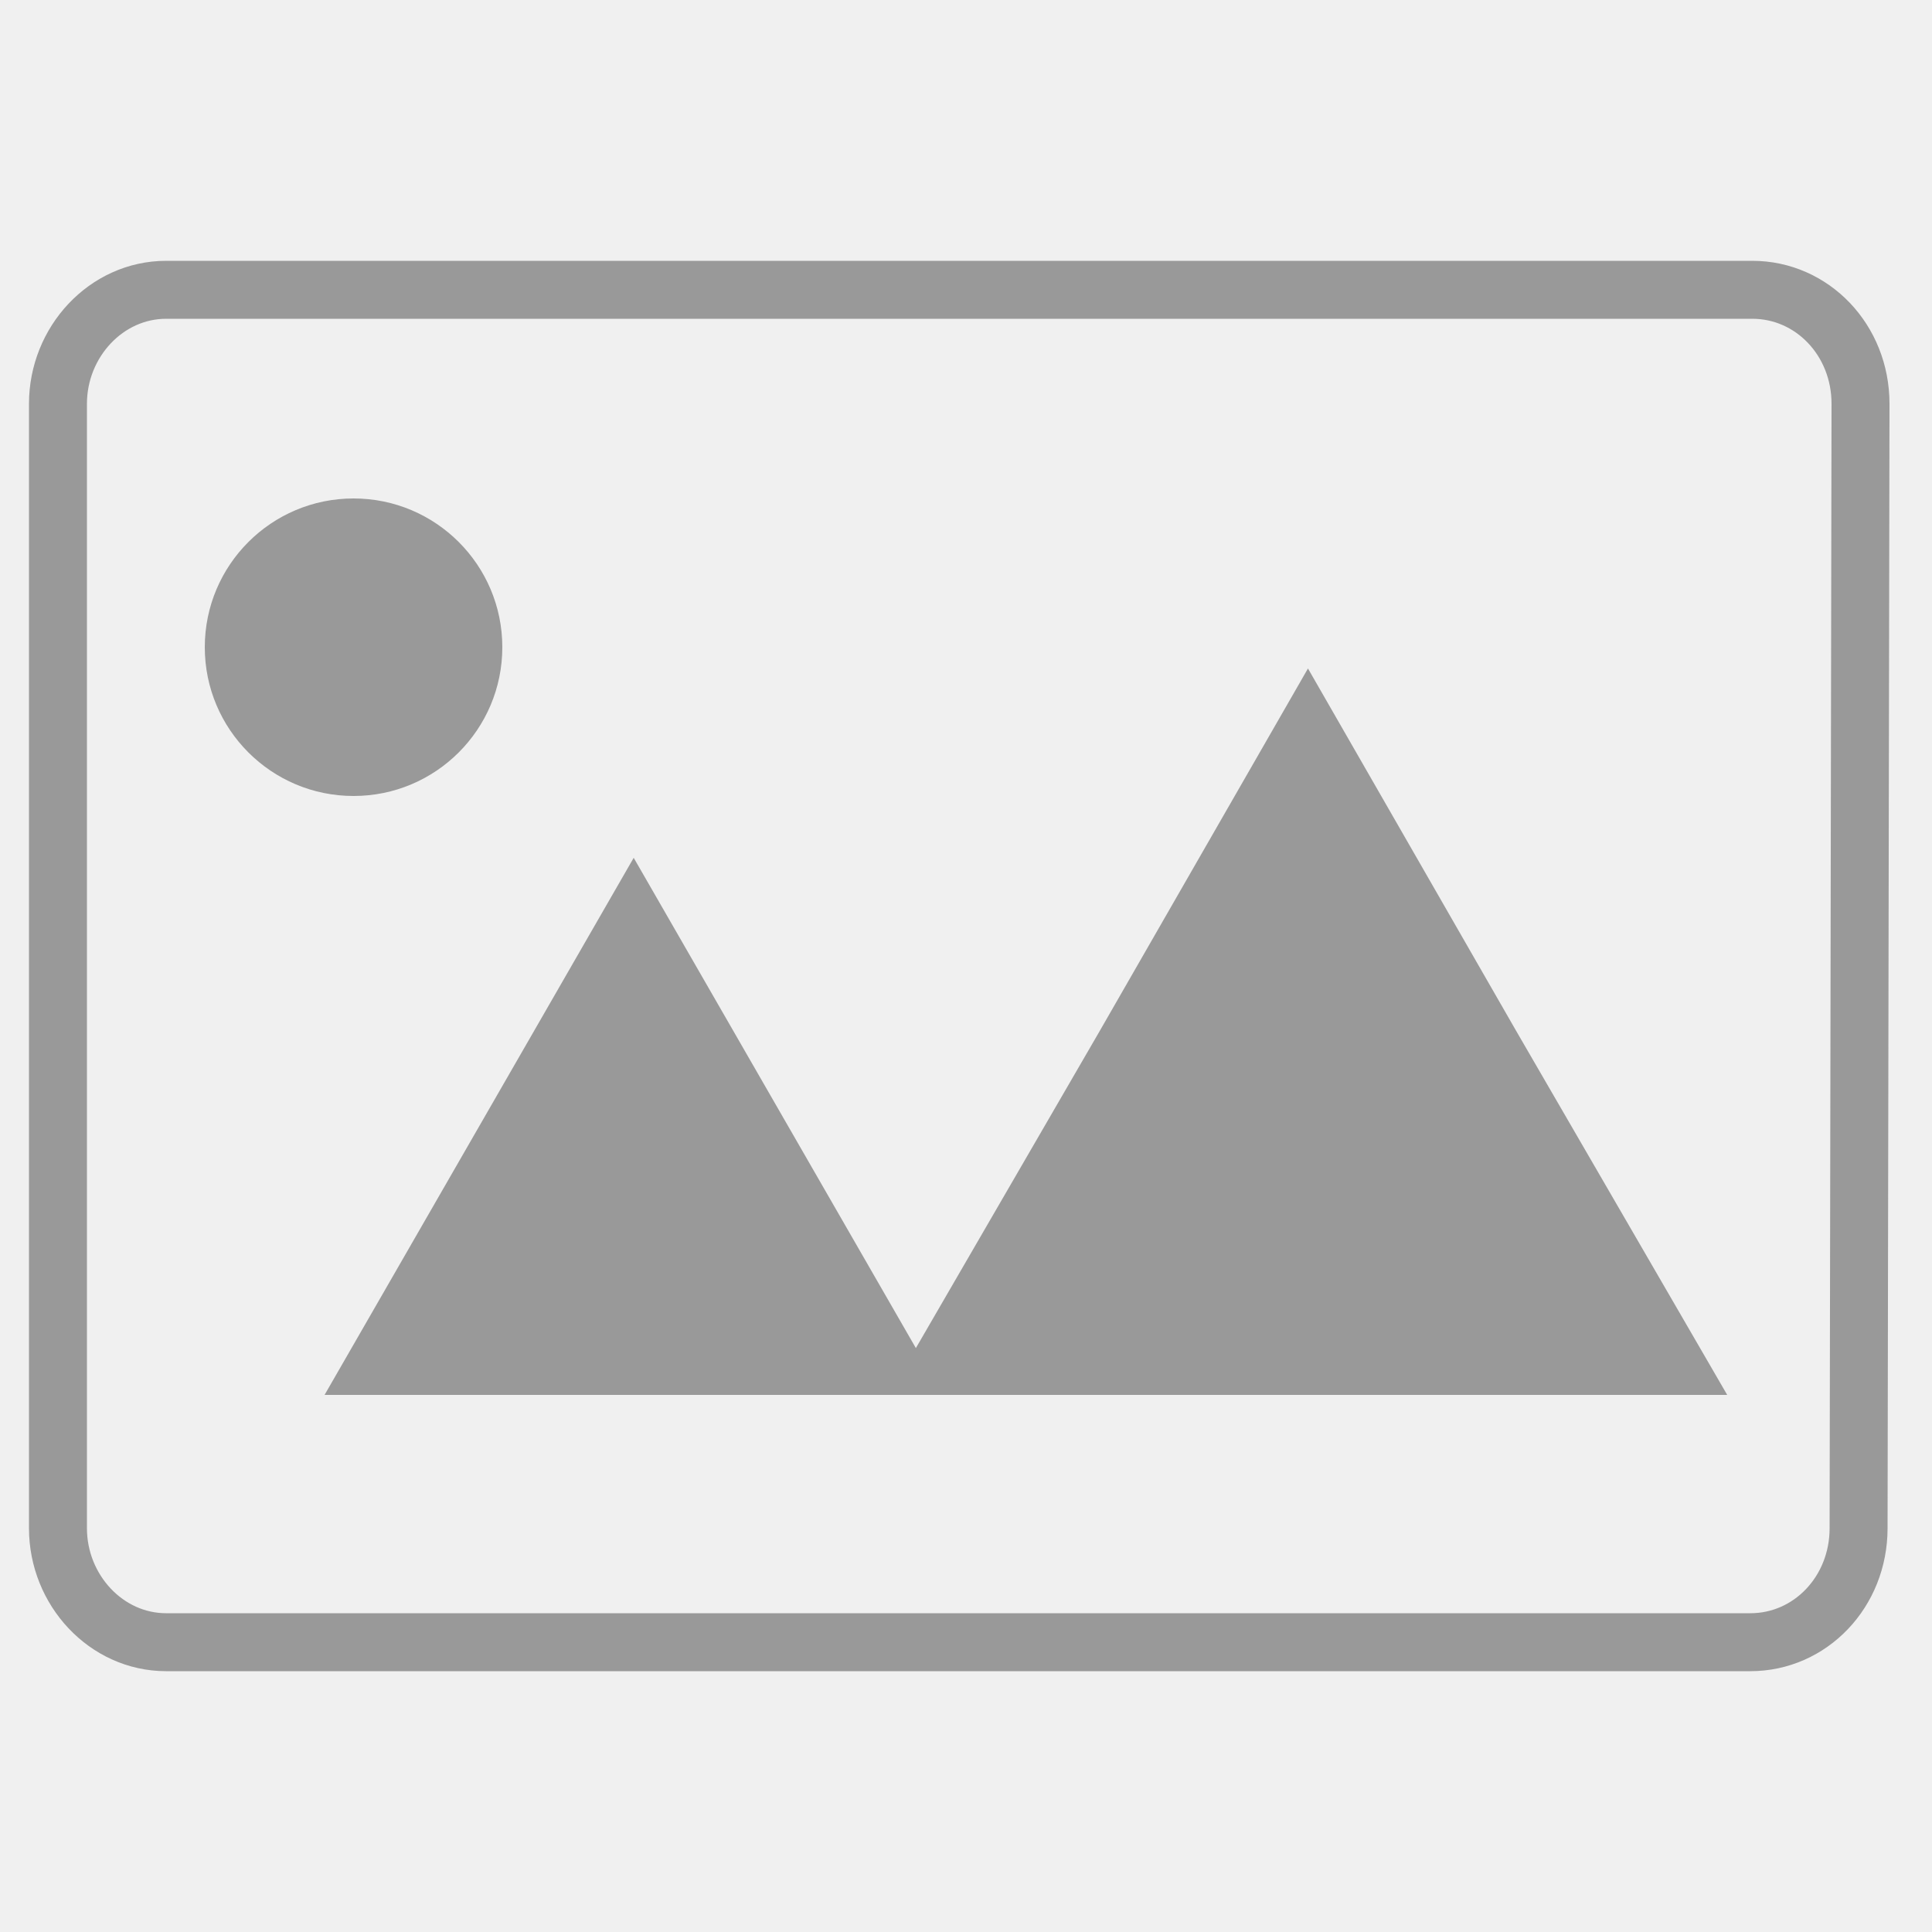
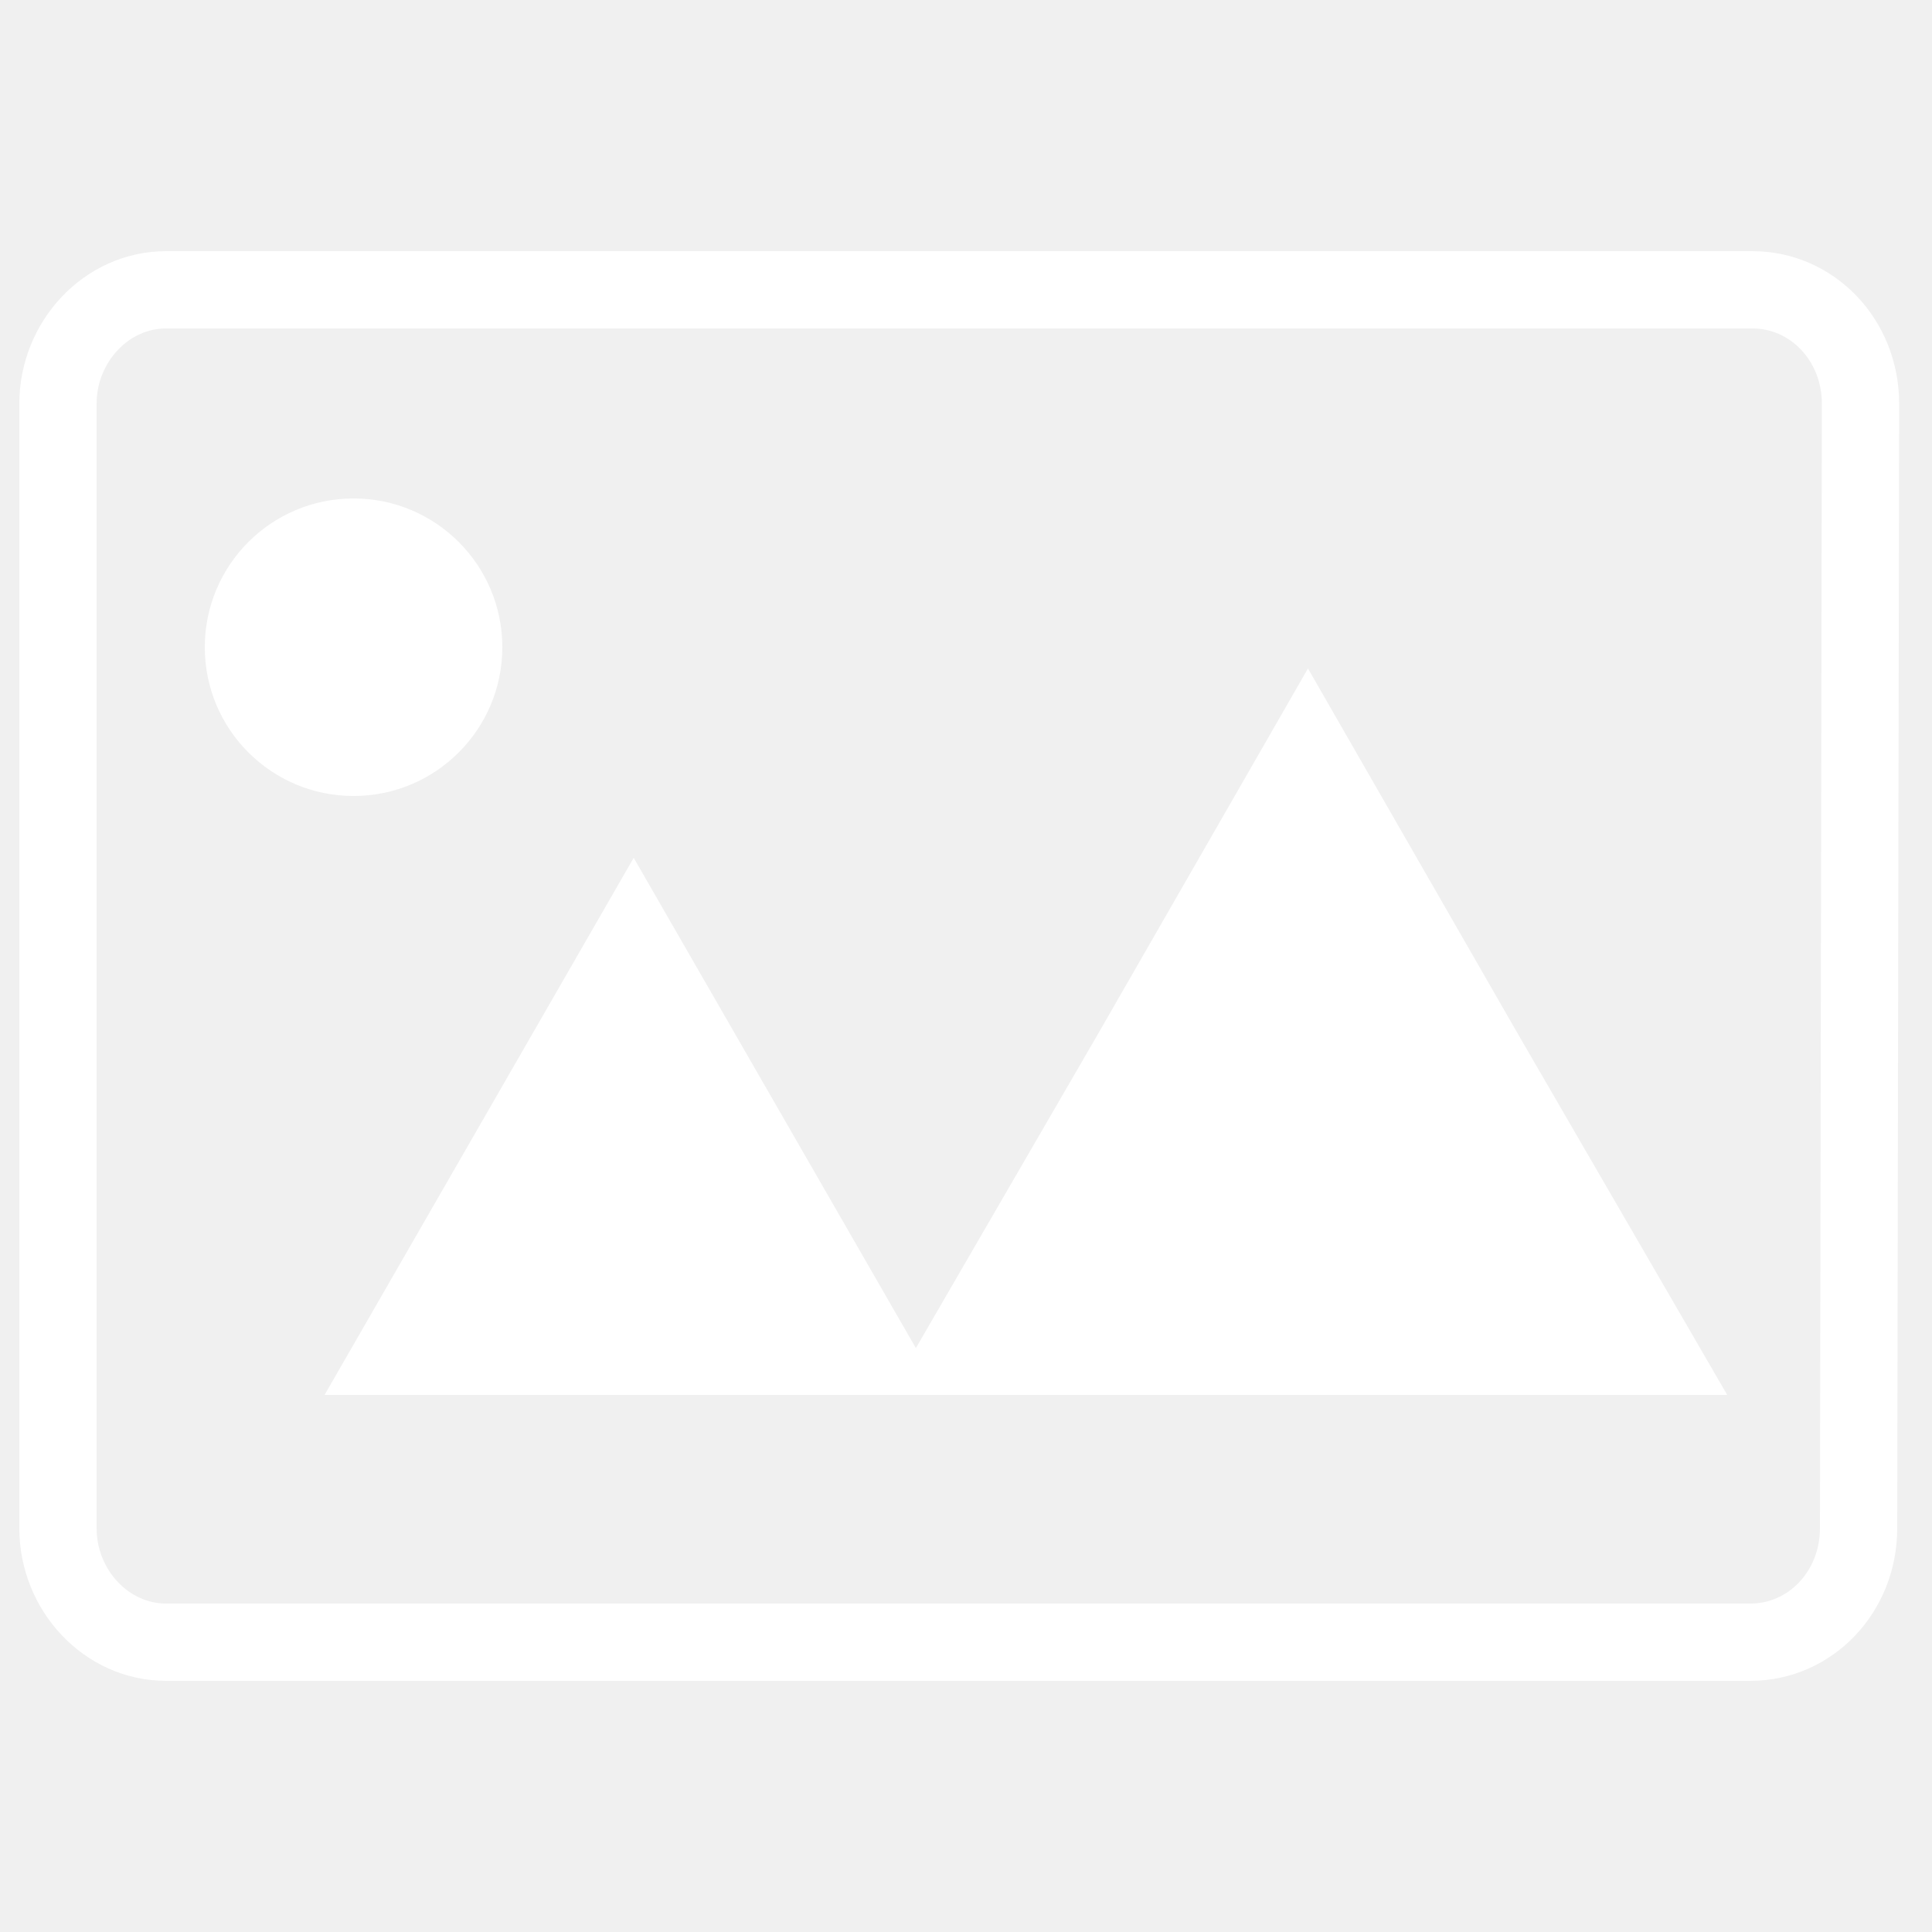
<svg xmlns="http://www.w3.org/2000/svg" height="24px" width="24px" viewBox="0 0 100 100">
-   <path d="M96.2 79.1c0 3.3-2.5 5.9-5.6 5.9h-82C5.5 85 3 82.3 3 79.1V20.9C3 17.7 5.5 15 8.6 15h82.1c3.1 0 5.6 2.6 5.6 5.9l-.1 58.2z" fill="none" stroke="#999" stroke-linejoin="round" stroke-linecap="round" stroke-width="3" stroke-miterlimit="10" />
-   <g fill="#999">
+   <path d="M96.2 79.1c0 3.3-2.5 5.9-5.6 5.9h-82C5.5 85 3 82.3 3 79.1V20.9C3 17.7 5.5 15 8.6 15h82.1c3.1 0 5.6 2.6 5.6 5.9l-.1 58.2z" fill="none" stroke="#fff" stroke-linejoin="round" stroke-linecap="round" stroke-width="4" stroke-miterlimit="10" />
+   <g fill="#fff">
    <path d="M67.7 34.6l10.8 18.8 10.9 18.8H46l10.9-18.8 10.8-18.8z" />
    <path d="m32.8 44.4l8 13.9 8 13.9h-32l8-13.9 8-13.9" />
    <circle cx="18.3" cy="33.5" r="7.7" />
  </g>
</svg>
